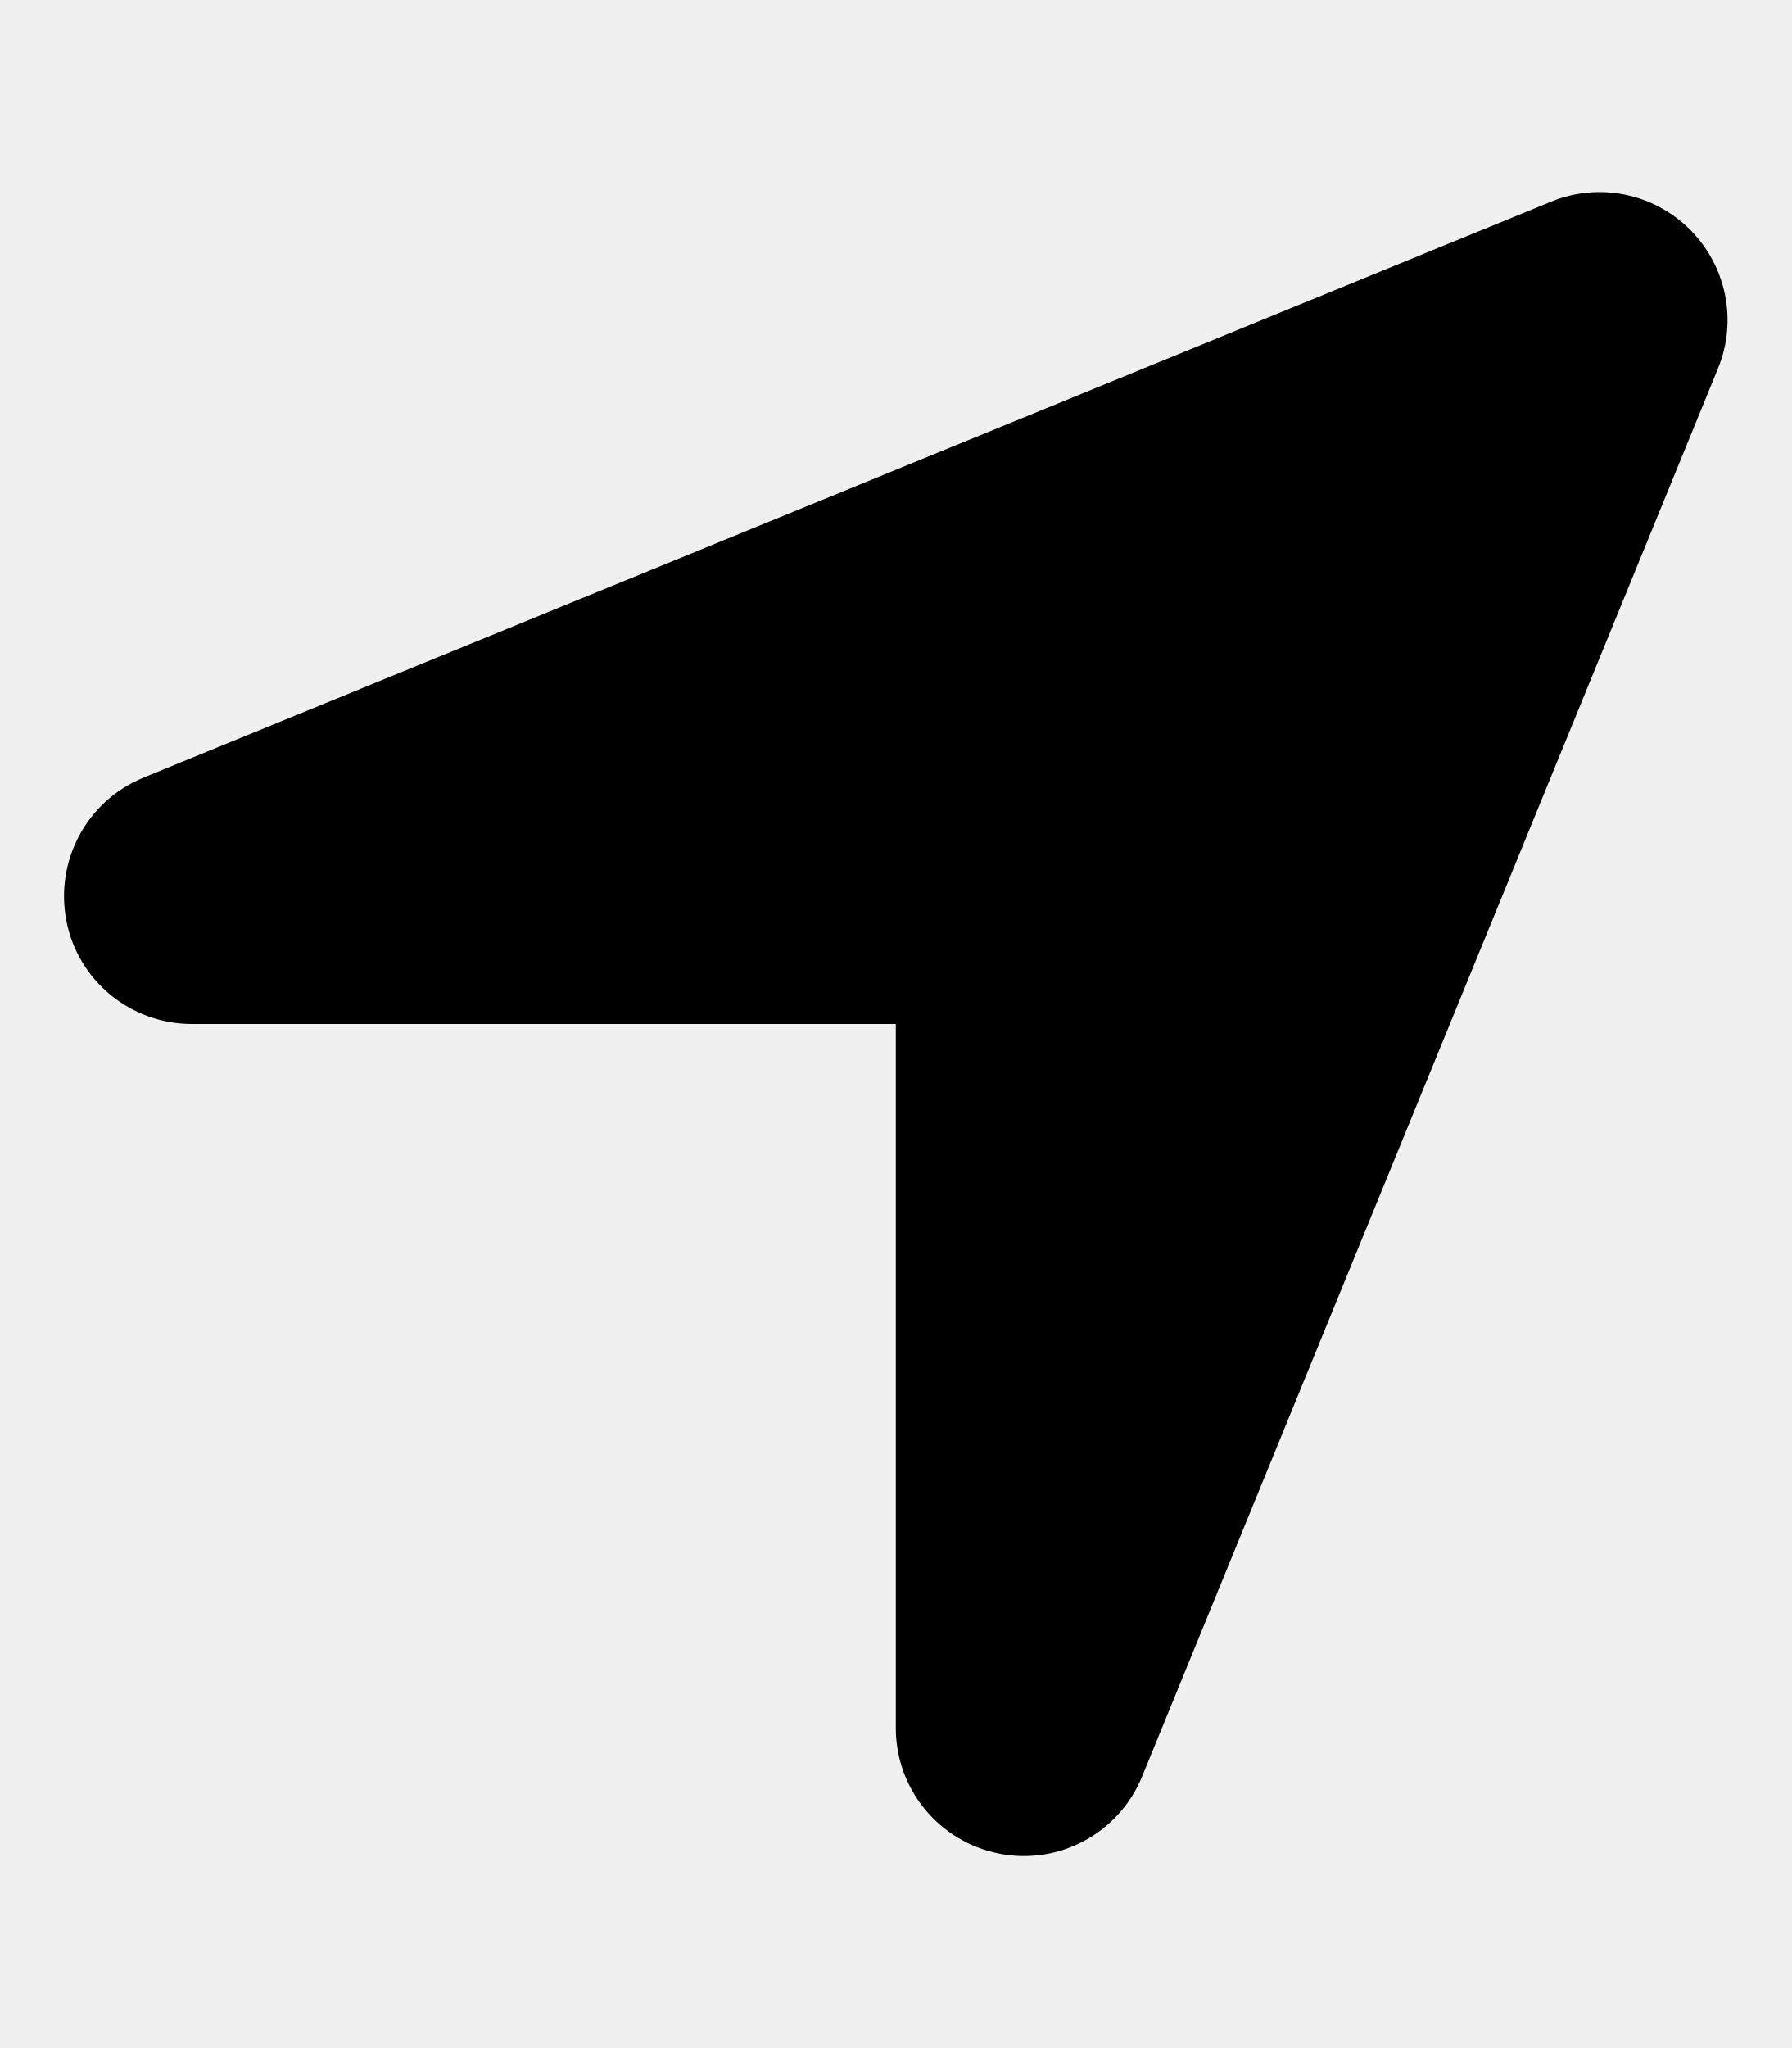
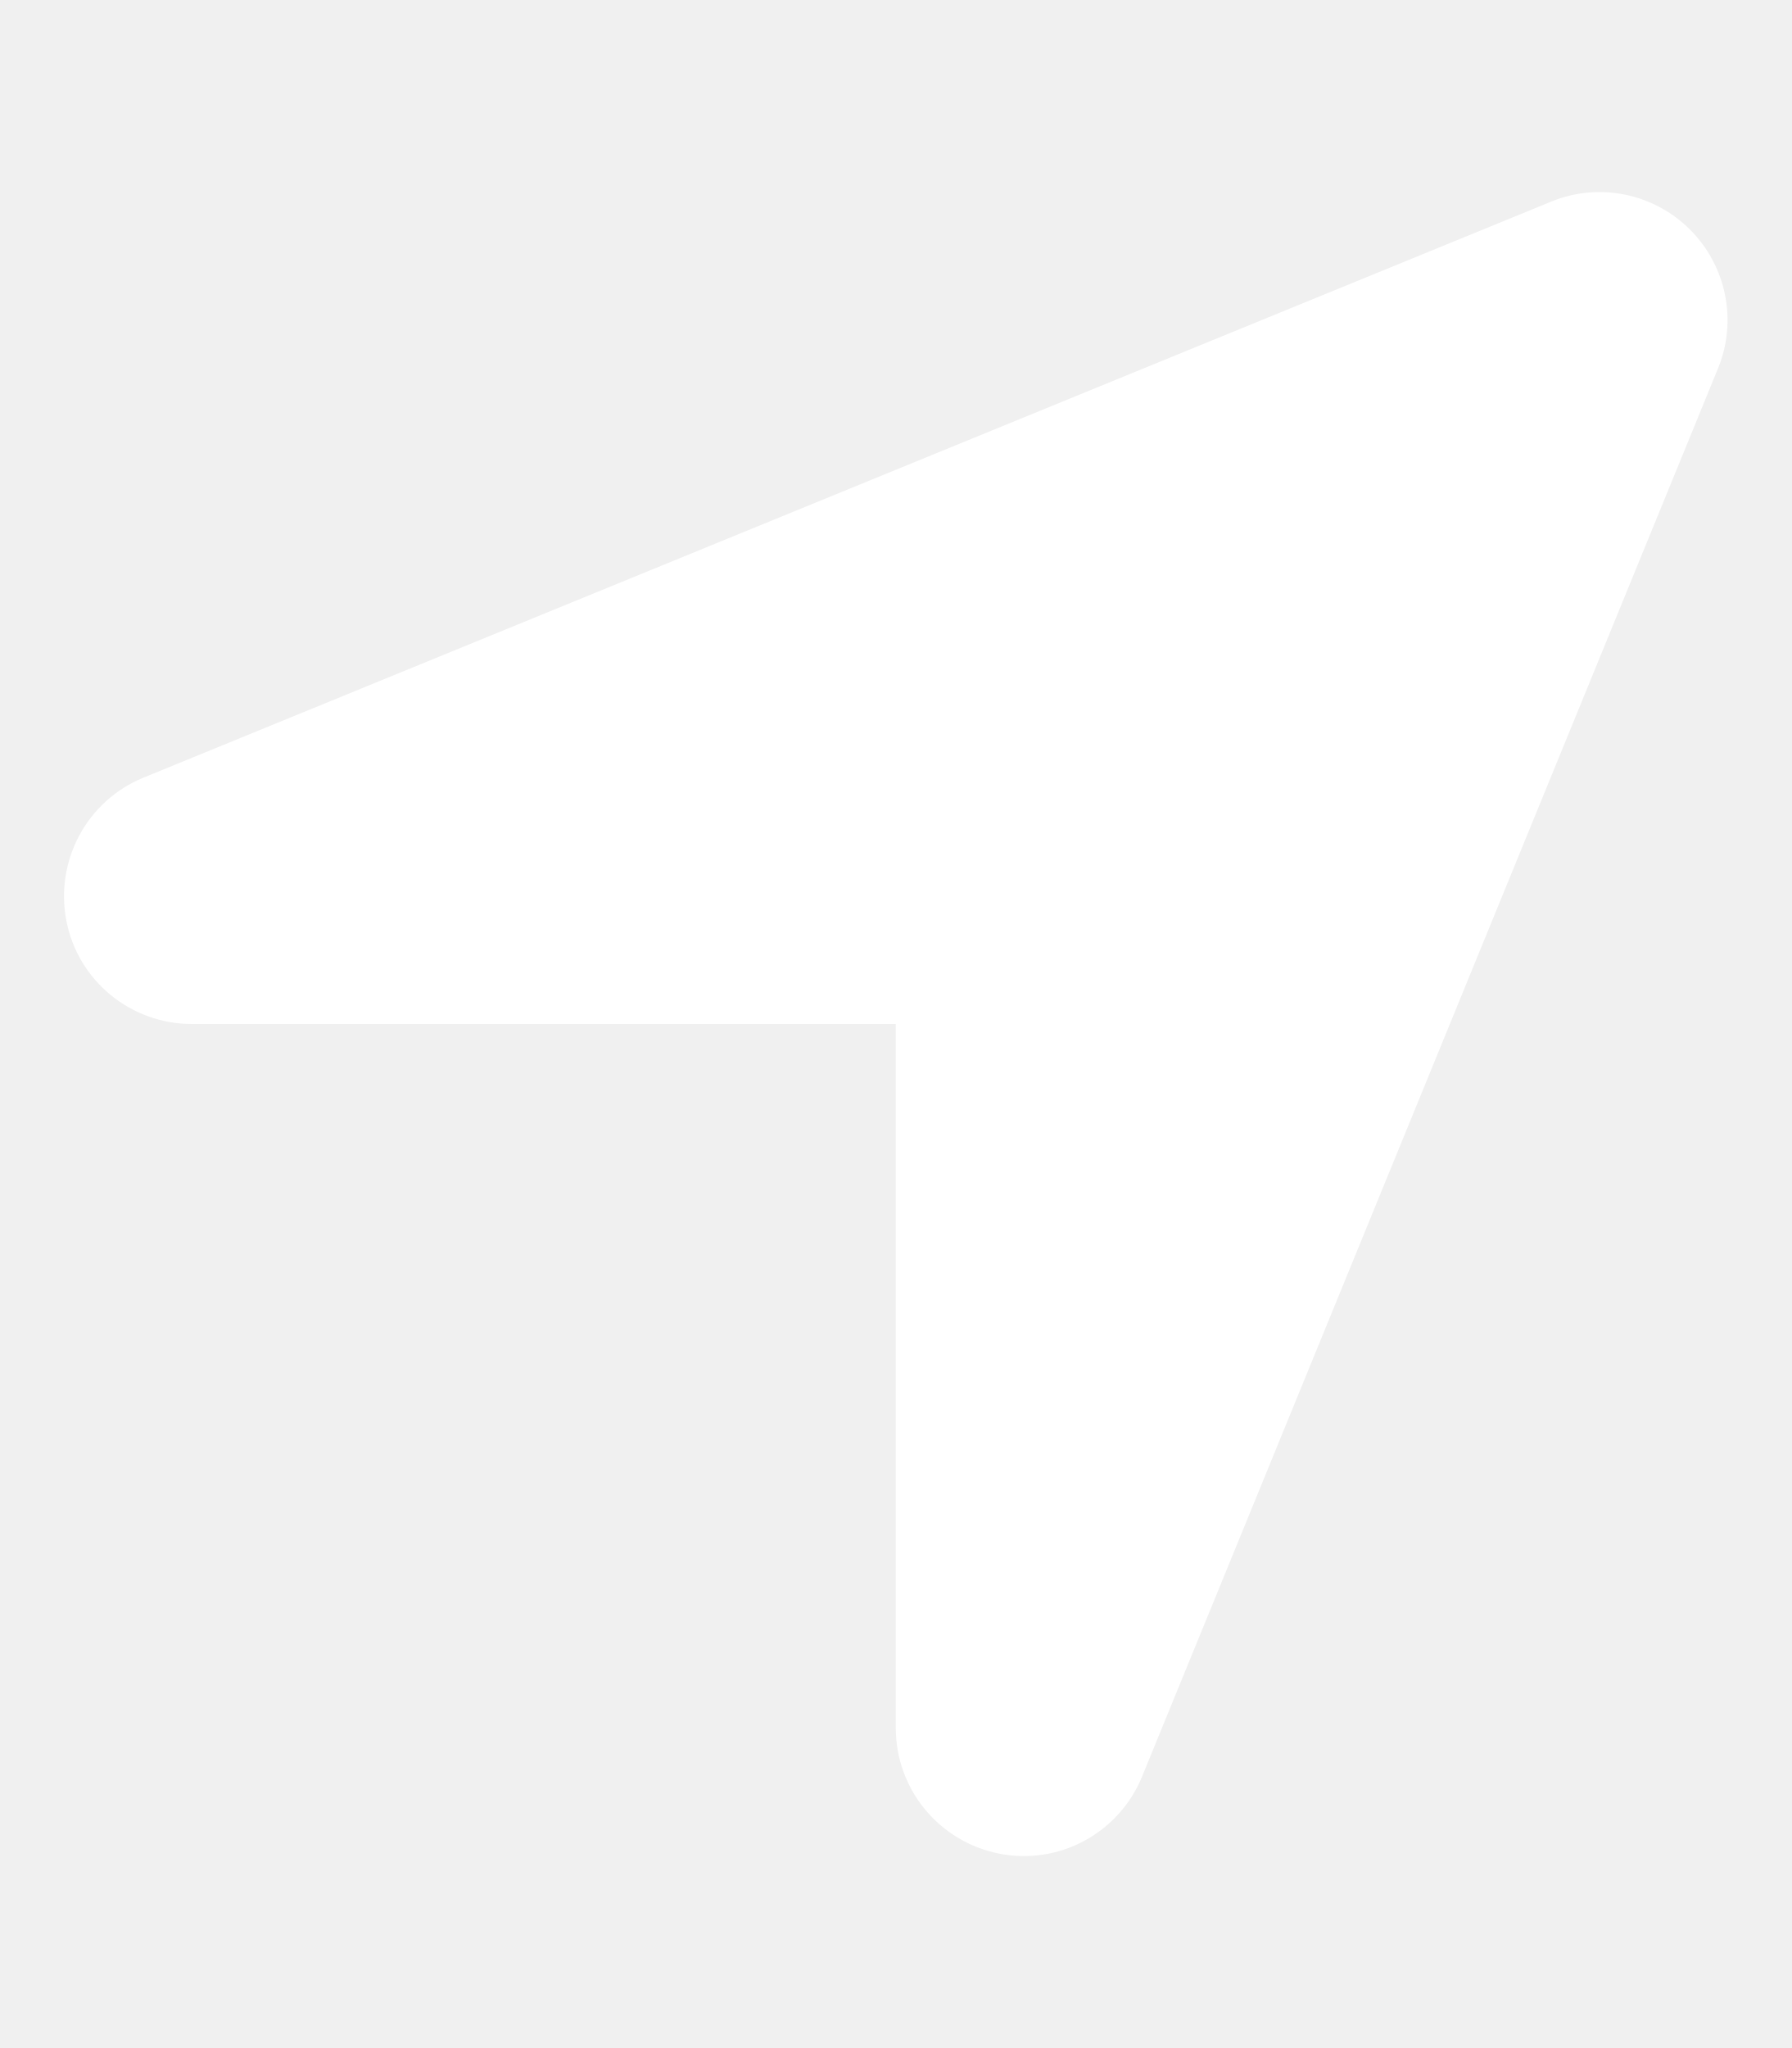
- <svg xmlns="http://www.w3.org/2000/svg" viewBox="0 0 448 512">
-   <path d="M429.6 92.1c4.9-11.9 2.1-25.6-7-34.7s-22.8-11.9-34.7-7l-352 144c-14.2 5.8-22.2 20.8-19.3 35.8s16.1 25.8 31.4 25.8l176 0 0 176c0 15.3 10.8 28.4 25.8 31.4s30-5.1 35.8-19.3l144-352z" />
+ <svg xmlns="http://www.w3.org/2000/svg" viewBox="0 0 448 512" version="1.1" id="svg300">
+   <defs id="defs304" />
+   <path d="M429.6 92.1c4.9-11.9 2.1-25.6-7-34.7s-22.8-11.9-34.7-7l-352 144c-14.2 5.8-22.2 20.8-19.3 35.8s16.1 25.8 31.4 25.8l176 0 0 176c0 15.3 10.8 28.4 25.8 31.4s30-5.1 35.8-19.3l144-352z" id="path298" style="fill:#ffffff" />
</svg>
